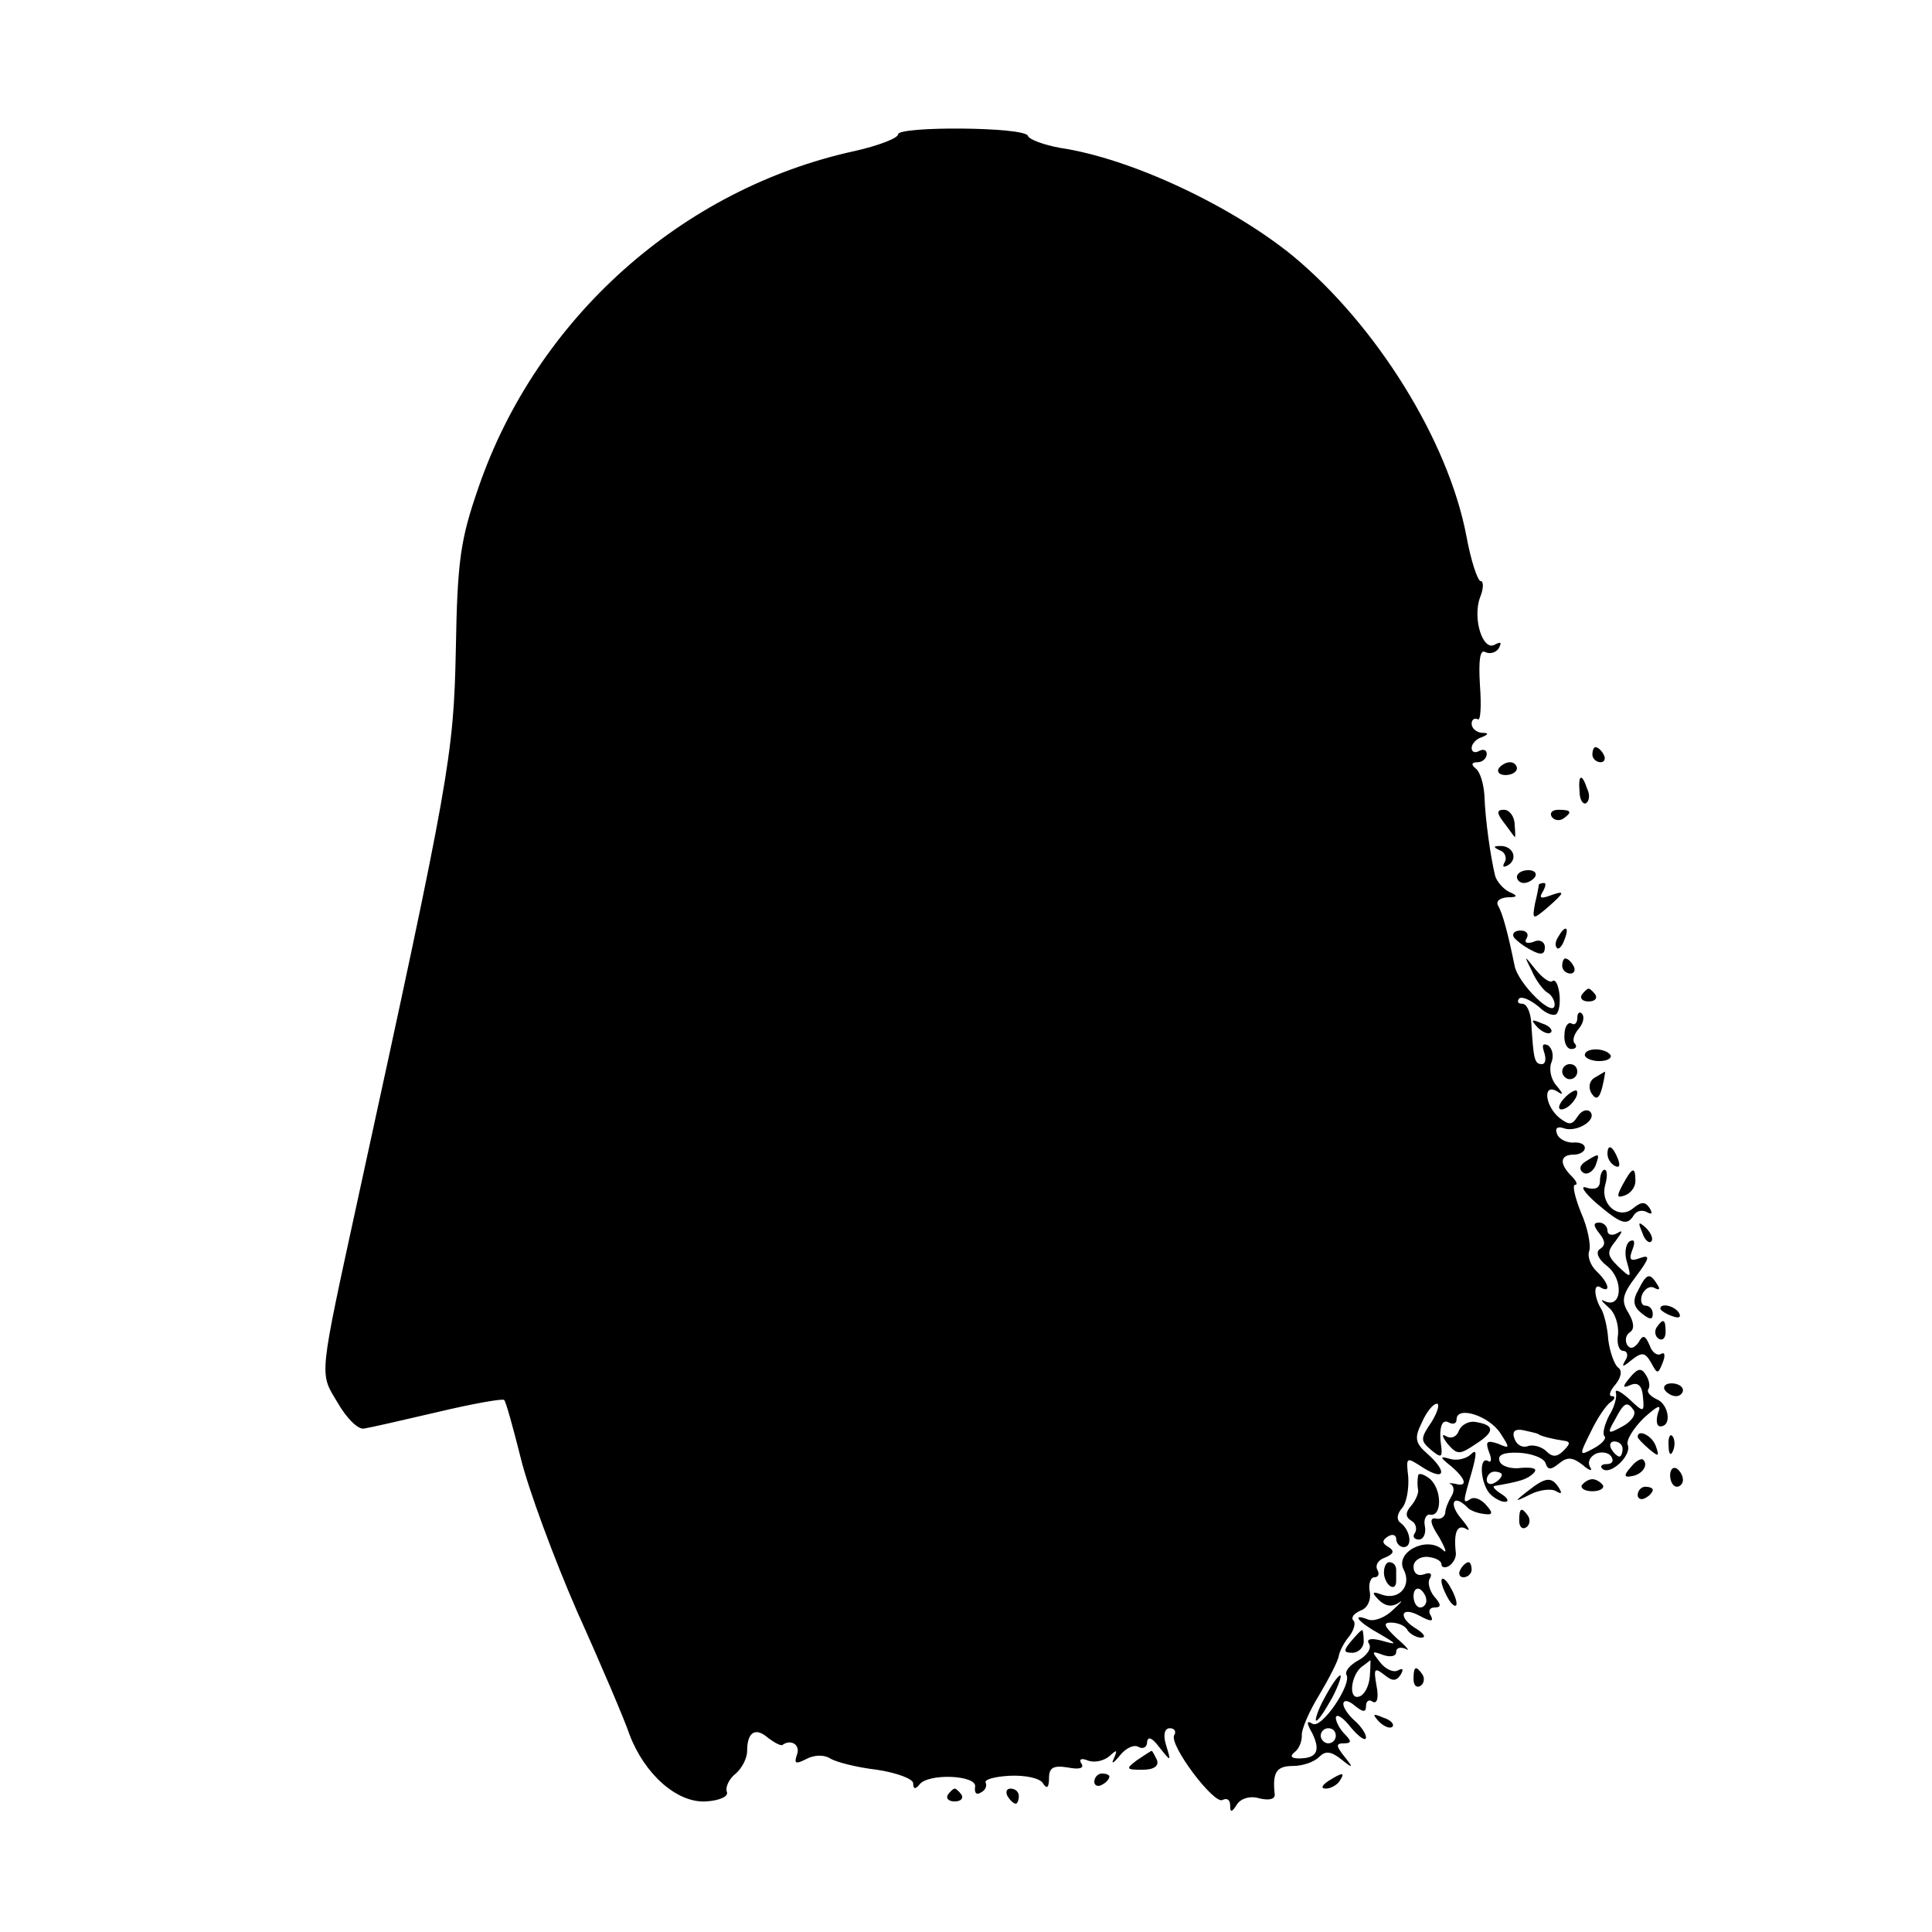
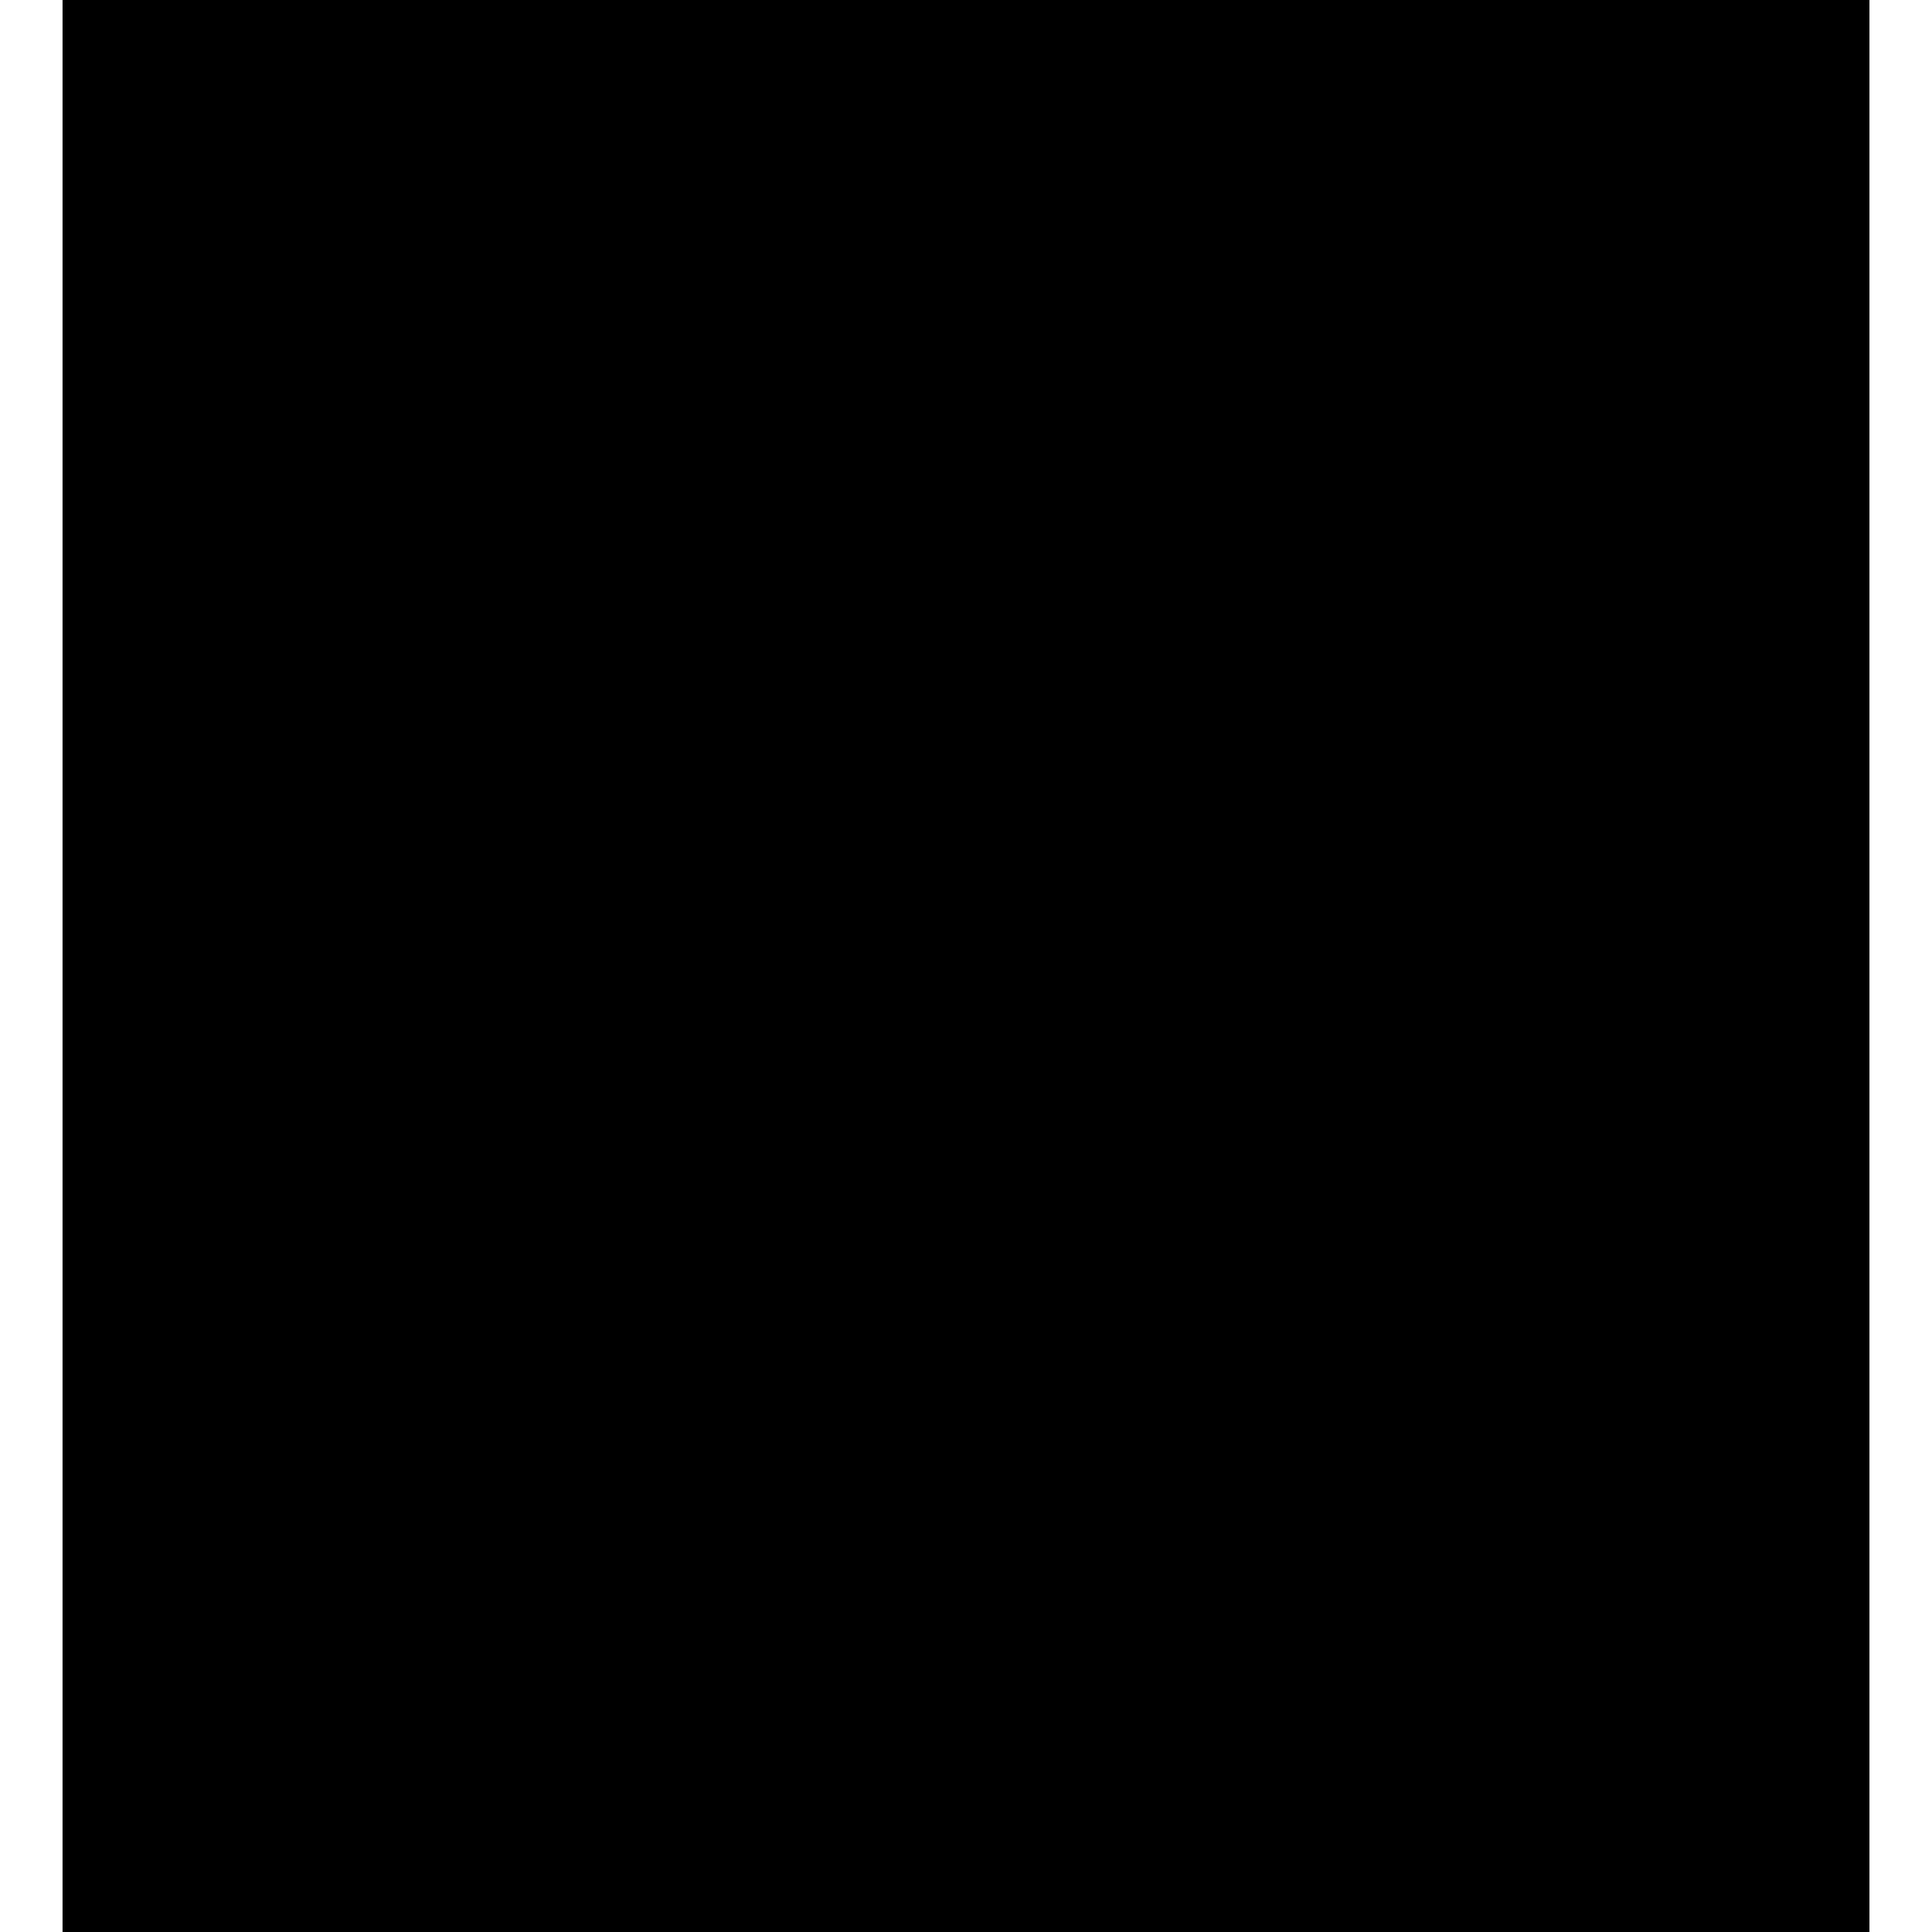
- <svg xmlns="http://www.w3.org/2000/svg" version="1.0" width="256pt" height="256pt" viewBox="0 0 256 256" preserveAspectRatio="xMidYMid meet">
-   <g transform="translate(0,256) scale(0.1,-0.1)" fill="#000000" stroke="none">
-     <path d="M1190 2382 c0 -5 -26 -15 -57 -22 -230 -50 -422 -222 -499 -446 -24 -69 -28 -97 -30 -215 -3 -141 -8 -169 -129 -724 -53 -244 -52 -233 -28 -273 12 -21 27 -36 35 -35 7 1 51 11 98 22 46 11 86 18 88 16 2 -1 12 -37 22 -77 10 -41 44 -133 75 -204 32 -71 63 -144 69 -162 20 -53 63 -91 101 -89 19 1 31 7 28 13 -2 6 3 17 12 24 8 7 15 20 15 30 0 25 11 32 28 17 8 -6 17 -11 19 -9 11 8 24 0 19 -13 -4 -12 -2 -13 12 -6 11 6 24 6 32 1 8 -5 36 -12 62 -15 26 -4 48 -12 48 -18 0 -8 3 -8 8 -2 11 16 78 13 74 -3 -1 -8 2 -11 8 -7 6 3 8 9 6 13 -2 4 12 8 32 9 20 1 40 -3 44 -10 5 -8 8 -6 8 7 0 14 6 17 25 14 15 -3 22 -1 18 5 -4 6 0 8 9 4 9 -3 21 0 28 6 10 9 11 9 6 -3 -4 -8 -1 -7 8 4 8 10 19 15 25 11 6 -3 11 0 11 7 1 8 7 5 16 -7 16 -20 16 -20 9 3 -4 13 -2 22 5 22 6 0 9 -4 6 -9 -8 -12 53 -93 64 -86 6 3 10 0 10 -7 0 -10 2 -10 9 1 5 8 18 12 30 8 13 -3 21 -1 20 6 -3 28 2 37 24 37 13 0 28 5 35 12 8 8 15 8 29 -3 16 -13 17 -12 4 4 -11 14 -11 17 0 17 10 0 10 3 1 12 -7 7 -12 17 -12 22 1 6 10 0 20 -13 11 -13 20 -19 20 -13 0 5 -7 15 -15 22 -8 7 -15 17 -15 22 0 6 7 5 15 -2 11 -9 15 -9 15 -1 0 7 4 10 9 6 6 -3 8 6 5 21 -4 23 -3 25 10 15 11 -9 16 -9 22 0 4 7 3 9 -3 6 -6 -4 -17 1 -24 10 -12 15 -12 16 4 10 9 -3 17 -2 17 4 0 6 6 7 13 4 6 -4 1 3 -12 14 -17 16 -19 21 -8 21 9 0 19 -4 22 -10 3 -5 12 -10 18 -10 7 0 4 5 -5 11 -26 15 -23 32 3 18 15 -8 19 -8 15 0 -4 6 -2 11 5 11 9 0 9 4 -1 15 -6 8 -9 19 -5 24 3 6 0 8 -8 5 -8 -3 -14 1 -14 10 0 8 9 14 19 13 10 -1 18 -5 18 -10 0 -4 5 -5 10 -2 6 4 10 12 9 18 -3 27 2 38 14 31 6 -4 3 2 -7 14 -17 20 -10 33 8 15 3 -4 13 -8 22 -9 12 -2 13 1 3 12 -6 7 -15 11 -20 8 -11 -7 -11 -6 1 35 7 25 7 32 -1 24 -6 -6 -19 -9 -28 -6 -14 4 -13 2 2 -10 20 -17 22 -28 5 -23 -7 1 -10 1 -5 -1 4 -3 4 -10 0 -16 -4 -7 -8 -16 -8 -22 -1 -5 -6 -9 -13 -7 -8 1 -7 -7 5 -25 9 -16 11 -23 4 -16 -21 18 -63 -4 -51 -27 11 -21 -6 -41 -29 -33 -13 5 -14 3 -4 -7 8 -8 17 -10 26 -4 7 5 4 1 -7 -9 -10 -10 -25 -16 -33 -13 -23 9 -14 -3 15 -19 24 -14 24 -15 3 -9 -15 4 -21 2 -17 -4 4 -6 -3 -16 -14 -22 -11 -6 -18 -14 -16 -19 8 -12 -33 -73 -45 -65 -8 5 -8 1 0 -13 11 -23 6 -33 -18 -33 -10 0 -12 3 -6 8 6 4 10 14 10 22 -1 8 10 33 23 54 13 22 25 45 26 52 1 6 7 18 14 26 6 8 9 18 5 21 -3 4 1 9 10 13 9 3 14 14 12 25 -2 10 1 19 6 19 6 0 7 5 4 10 -3 6 1 13 10 16 12 5 13 9 5 14 -9 5 -9 9 -1 14 6 4 11 2 11 -3 0 -6 5 -11 10 -11 12 0 9 22 -4 32 -6 4 -5 12 2 20 6 7 9 26 8 41 -3 27 -3 27 20 12 29 -18 32 -5 5 19 -16 14 -17 21 -7 41 6 14 15 25 20 25 4 0 1 -11 -7 -24 -15 -22 -15 -25 -1 -37 13 -11 15 -10 14 2 -4 26 0 40 10 34 6 -3 10 -1 10 4 0 19 43 5 58 -18 13 -20 13 -21 -3 -14 -15 5 -17 3 -12 -11 4 -9 3 -15 -1 -12 -12 7 -11 -26 1 -42 5 -6 15 -12 21 -12 6 0 4 5 -4 10 -8 5 -13 10 -10 11 35 6 44 9 52 17 6 6 0 8 -16 7 -13 -2 -27 2 -29 9 -3 8 5 12 26 11 17 -1 33 -7 35 -14 3 -9 7 -9 18 0 11 9 18 8 31 -2 9 -8 14 -9 10 -3 -4 7 0 14 8 18 8 3 17 1 20 -4 4 -6 1 -10 -6 -10 -7 0 -9 -3 -6 -6 10 -10 39 17 34 31 -3 6 7 22 21 36 19 17 24 19 19 7 -3 -10 -2 -18 3 -18 16 0 11 30 -5 36 -8 4 -13 9 -11 13 3 4 1 13 -3 19 -6 10 -11 9 -21 -3 -11 -13 -10 -15 1 -10 10 4 15 -2 16 -16 2 -21 1 -21 -18 -3 -11 10 -19 14 -18 9 2 -6 -2 -20 -9 -31 -6 -12 -9 -24 -6 -27 3 -3 -3 -10 -14 -16 -20 -11 -20 -10 -4 22 8 17 20 35 26 39 6 4 7 8 2 8 -5 0 -3 7 5 16 7 9 9 18 3 22 -5 4 -11 21 -13 37 -1 17 -6 35 -9 40 -10 16 -11 36 -1 29 14 -8 11 6 -6 22 -8 8 -12 20 -9 27 2 7 -2 30 -11 50 -8 20 -12 37 -8 37 4 0 2 5 -5 12 -16 16 -15 28 3 28 8 0 15 4 15 9 0 5 -7 8 -16 7 -9 0 -19 5 -21 12 -3 7 1 10 9 7 17 -6 45 11 35 22 -5 4 -12 1 -17 -7 -7 -11 -11 -11 -24 -1 -19 16 -22 46 -3 35 9 -6 9 -4 -1 8 -7 8 -10 22 -6 31 3 8 1 18 -5 22 -7 3 -8 0 -5 -9 3 -9 2 -16 -3 -16 -10 0 -11 7 -14 55 -1 14 -6 25 -12 25 -6 0 -7 3 -4 7 4 3 15 -2 26 -11 10 -10 21 -13 24 -9 8 12 2 49 -6 43 -3 -3 -13 4 -22 15 -16 20 -16 20 -5 -2 5 -12 15 -25 20 -28 6 -3 10 -11 10 -16 0 -20 -48 27 -53 51 -9 44 -16 70 -22 80 -3 6 2 10 12 11 14 0 15 2 3 7 -8 4 -17 14 -19 22 -6 25 -13 74 -14 105 -1 17 -6 33 -12 37 -6 5 -5 8 3 8 6 0 12 5 12 11 0 5 -4 7 -10 4 -5 -3 -10 -2 -10 4 0 5 6 12 13 14 10 4 10 6 0 6 -7 1 -13 6 -13 12 0 5 3 8 8 6 4 -3 5 18 3 45 -2 33 0 48 7 44 6 -3 14 -1 18 5 4 8 3 9 -5 5 -16 -10 -30 34 -20 62 5 12 5 22 1 22 -4 0 -13 27 -19 60 -24 126 -119 279 -230 371 -81 66 -214 129 -308 143 -22 4 -41 11 -43 16 -4 12 -172 13 -172 2z m975 -1691 c3 -6 -4 -15 -15 -21 -20 -11 -21 -10 -10 9 12 23 16 25 25 12z m-127 -31 c3 -3 20 -7 34 -9 9 -1 9 -4 0 -13 -9 -9 -15 -9 -23 -1 -6 6 -17 9 -24 7 -7 -3 -15 1 -18 9 -4 10 0 14 11 12 9 -2 18 -4 20 -5z m112 -20 c0 -5 -2 -10 -4 -10 -3 0 -8 5 -11 10 -3 6 -1 10 4 10 6 0 11 -4 11 -10z m-160 -34 c0 -3 -4 -8 -10 -11 -5 -3 -10 -1 -10 4 0 6 5 11 10 11 6 0 10 -2 10 -4z m-100 -167 c0 -5 -4 -9 -8 -9 -5 0 -9 7 -9 15 0 8 4 12 9 9 4 -3 8 -9 8 -15z m-75 -101 c-1 -12 -7 -24 -14 -26 -15 -5 -11 29 4 40 6 4 10 8 11 8 0 0 0 -10 -1 -22z m-45 -78 c0 -5 -4 -10 -10 -10 -5 0 -10 5 -10 10 0 6 5 10 10 10 6 0 10 -4 10 -10z" />
-     <path d="M2110 1560 c0 -5 5 -10 11 -10 5 0 7 5 4 10 -3 6 -8 10 -11 10 -2 0 -4 -4 -4 -10z" />
-     <path d="M1986 1542 c-3 -5 1 -9 9 -9 8 0 15 4 15 9 0 4 -4 8 -9 8 -6 0 -12 -4 -15 -8z" />
-     <path d="M2093 1511 c0 -11 5 -18 9 -15 4 3 5 11 1 19 -7 21 -12 19 -10 -4z" />
-     <path d="M1992 1471 c7 -9 13 -18 15 -20 1 -2 1 5 0 16 0 11 -7 20 -14 20 -10 0 -10 -4 -1 -16z" />
-     <path d="M2056 1478 c3 -5 10 -6 15 -3 13 9 11 12 -6 12 -8 0 -12 -4 -9 -9z" />
-     <path d="M1988 1433 c6 -2 9 -10 6 -15 -4 -7 -2 -8 5 -4 13 9 5 26 -12 25 -9 0 -8 -2 1 -6z" />
-     <path d="M2010 1398 c0 -4 4 -8 9 -8 6 0 12 4 15 8 3 5 -1 9 -9 9 -8 0 -15 -4 -15 -9z" />
-     <path d="M2039 1388 c0 -2 -2 -13 -5 -25 -4 -22 -3 -22 16 -6 24 21 25 24 3 16 -11 -4 -14 -3 -9 5 4 7 5 12 2 12 -3 0 -6 -1 -7 -2z" />
-     <path d="M2006 1318 c3 -4 13 -12 23 -17 13 -7 18 -6 18 4 0 7 -7 11 -15 7 -9 -3 -13 -1 -9 5 3 5 0 10 -8 10 -8 0 -12 -4 -9 -9z" />
-     <path d="M2065 1319 c-4 -6 -5 -12 -2 -15 2 -3 7 2 10 11 7 17 1 20 -8 4z" />
-     <path d="M2070 1280 c0 -5 5 -10 11 -10 5 0 7 5 4 10 -3 6 -8 10 -11 10 -2 0 -4 -4 -4 -10z" />
-     <path d="M2096 1242 c-3 -5 1 -9 9 -9 8 0 12 4 9 9 -3 4 -7 8 -9 8 -2 0 -6 -4 -9 -8z" />
-     <path d="M2090 1211 c0 -7 -4 -10 -8 -7 -4 2 -9 -4 -9 -15 -1 -10 3 -19 9 -19 6 0 8 3 5 7 -4 3 -2 12 5 20 6 7 8 16 4 20 -3 3 -6 1 -6 -6z" />
-     <path d="M2037 1199 c7 -7 15 -10 18 -7 3 3 -2 9 -12 12 -14 6 -15 5 -6 -5z" />
-     <path d="M2100 1162 c0 -4 9 -8 19 -8 11 0 17 4 15 8 -7 10 -34 10 -34 0z" />
-     <path d="M2070 1140 c0 -5 5 -10 10 -10 6 0 10 5 10 10 0 6 -4 10 -10 10 -5 0 -10 -4 -10 -10z" />
-     <path d="M2113 1132 c-7 -4 -9 -13 -4 -21 6 -9 10 -7 14 8 3 12 4 21 4 21 -1 0 -7 -4 -14 -8z" />
-     <path d="M2072 1104 c-7 -8 -8 -14 -3 -14 10 0 25 19 20 25 -2 1 -10 -3 -17 -11z" />
-     <path d="M2130 1031 c0 -6 4 -13 10 -16 6 -3 7 1 4 9 -7 18 -14 21 -14 7z" />
-     <path d="M2101 1021 c-8 -5 -9 -11 -3 -15 5 -3 12 1 16 9 6 17 6 18 -13 6z" />
-     <path d="M2120 995 c0 -9 -6 -12 -17 -9 -10 4 -5 -5 12 -20 33 -28 41 -31 50 -16 4 6 11 7 17 4 7 -4 8 -2 4 5 -6 9 -11 9 -22 0 -19 -16 -44 5 -37 31 3 11 3 20 -1 20 -3 0 -6 -7 -6 -15z" />
-     <path d="M2150 990 c-8 -15 -8 -18 3 -14 8 3 14 11 14 19 0 20 -4 19 -17 -5z" />
-     <path d="M2119 926 c8 -10 9 -16 1 -21 -6 -4 -3 -13 10 -23 22 -18 19 -57 -4 -46 -6 3 -4 0 5 -8 9 -7 14 -23 13 -36 -2 -12 1 -22 7 -22 5 0 7 -6 3 -12 -6 -10 -4 -10 8 0 14 11 18 10 26 -4 8 -15 9 -15 15 0 4 10 3 15 -2 12 -5 -3 -12 2 -15 11 -6 14 -9 15 -15 4 -6 -8 -11 -9 -15 -3 -3 6 -2 13 4 17 6 4 5 13 -2 25 -10 16 -9 24 10 49 18 24 19 29 5 24 -13 -5 -15 -2 -10 11 4 10 3 15 -4 11 -5 -4 -7 -16 -3 -28 6 -21 5 -21 -12 -5 -15 15 -15 19 -3 34 9 12 10 15 2 10 -7 -4 -13 -2 -13 3 0 6 -5 11 -11 11 -8 0 -8 -4 0 -14z" />
-     <path d="M2176 927 c3 -10 9 -15 12 -12 3 3 0 11 -7 18 -10 9 -11 8 -5 -6z" />
-     <path d="M2171 851 c-8 -14 -7 -22 4 -31 11 -9 15 -9 15 -1 0 6 -4 11 -10 11 -5 0 -7 7 -4 15 4 8 11 12 17 8 6 -3 7 -1 3 5 -10 16 -14 15 -25 -7z" />
-     <path d="M2200 826 c0 -2 7 -7 16 -10 8 -3 12 -2 9 4 -6 10 -25 14 -25 6z" />
-     <path d="M2195 801 c-3 -5 -2 -12 3 -15 5 -3 9 1 9 9 0 17 -3 19 -12 6z" />
-     <path d="M2206 718 c3 -4 9 -8 15 -8 5 0 9 4 9 8 0 5 -7 9 -15 9 -8 0 -12 -4 -9 -9z" />
-     <path d="M1933 664 c-3 -8 -10 -11 -17 -7 -6 4 -5 -1 2 -10 13 -15 16 -15 38 0 25 16 25 25 -2 29 -8 1 -18 -4 -21 -12z" />
-     <path d="M2170 656 c0 -2 7 -9 15 -16 13 -11 14 -10 9 4 -5 14 -24 23 -24 12z" />
-     <path d="M2211 644 c0 -11 3 -14 6 -6 3 7 2 16 -1 19 -3 4 -6 -2 -5 -13z" />
-     <path d="M2161 616 c-10 -11 -9 -14 1 -12 14 2 23 15 15 22 -2 2 -10 -2 -16 -10z" />
-     <path d="M2213 605 c0 -8 4 -15 9 -15 4 0 8 4 8 9 0 6 -4 12 -8 15 -5 3 -9 -1 -9 -9z" />
-     <path d="M1879 604 c-1 -5 -1 -13 0 -18 1 -4 -3 -14 -9 -21 -8 -9 -8 -15 0 -20 6 -3 8 -11 5 -16 -4 -5 -1 -9 5 -9 6 0 10 8 8 18 -2 9 2 16 7 15 16 -3 16 34 -1 48 -8 6 -15 8 -15 3z" />
-     <path d="M2024 584 c-18 -14 -18 -15 4 -4 12 6 28 8 34 4 7 -4 8 -3 4 4 -10 16 -18 15 -42 -4z" />
-     <path d="M2096 592 c-2 -4 4 -8 14 -8 10 0 16 4 14 8 -3 4 -9 8 -14 8 -5 0 -11 -4 -14 -8z" />
-     <path d="M2170 579 c0 -5 5 -7 10 -4 6 3 10 8 10 11 0 2 -4 4 -10 4 -5 0 -10 -5 -10 -11z" />
-     <path d="M2013 545 c0 -8 4 -12 9 -9 5 3 6 10 3 15 -9 13 -12 11 -12 -6z" />
-     <path d="M1834 473 c3 -16 16 -22 16 -8 0 3 0 10 0 15 0 6 -4 10 -9 10 -5 0 -8 -8 -7 -17z" />
-     <path d="M1935 480 c-3 -5 -1 -10 4 -10 6 0 11 5 11 10 0 6 -2 10 -4 10 -3 0 -8 -4 -11 -10z" />
-     <path d="M1910 465 c0 -5 5 -17 10 -25 5 -8 10 -10 10 -5 0 6 -5 17 -10 25 -5 8 -10 11 -10 5z" />
-     <path d="M1790 385 c-10 -12 -10 -15 2 -15 8 0 15 7 15 15 0 8 -1 15 -2 15 -2 0 -8 -7 -15 -15z" />
-     <path d="M1873 335 c0 -8 4 -12 9 -9 5 3 6 10 3 15 -9 13 -12 11 -12 -6z" />
-     <path d="M1755 310 c-9 -16 -13 -30 -11 -30 3 0 12 14 21 30 9 17 13 30 11 30 -3 0 -12 -13 -21 -30z" />
-     <path d="M1827 279 c7 -7 15 -10 18 -7 3 3 -2 9 -12 12 -14 6 -15 5 -6 -5z" />
-     <path d="M1507 228 c-16 -12 -15 -13 7 -13 15 0 22 5 19 13 -3 6 -6 12 -7 12 -1 0 -10 -6 -19 -12z" />
-     <path d="M1450 199 c0 -5 5 -7 10 -4 6 3 10 8 10 11 0 2 -4 4 -10 4 -5 0 -10 -5 -10 -11z" />
-     <path d="M1760 200 c-9 -6 -10 -10 -3 -10 6 0 15 5 18 10 8 12 4 12 -15 0z" />
-     <path d="M1256 182 c-3 -5 1 -9 9 -9 8 0 12 4 9 9 -3 4 -7 8 -9 8 -2 0 -6 -4 -9 -8z" />
-     <path d="M1335 180 c3 -5 8 -10 11 -10 2 0 4 5 4 10 0 6 -5 10 -11 10 -5 0 -7 -4 -4 -10z" />
+ <svg xmlns="http://www.w3.org/2000/svg" version="1.0" width="278pt" height="278pt" viewBox="0 0 278 278" preserveAspectRatio="xMidYMid meet">
+   <g transform="translate(0,278) scale(0.1,-0.1)" fill="#000000" stroke="none">
+     <path d="M90 1390 l0 -1390 1300 0 1300 0 0 1390 0 1390 -1300 0 -1300 0 0 -1390z" />
  </g>
</svg>
